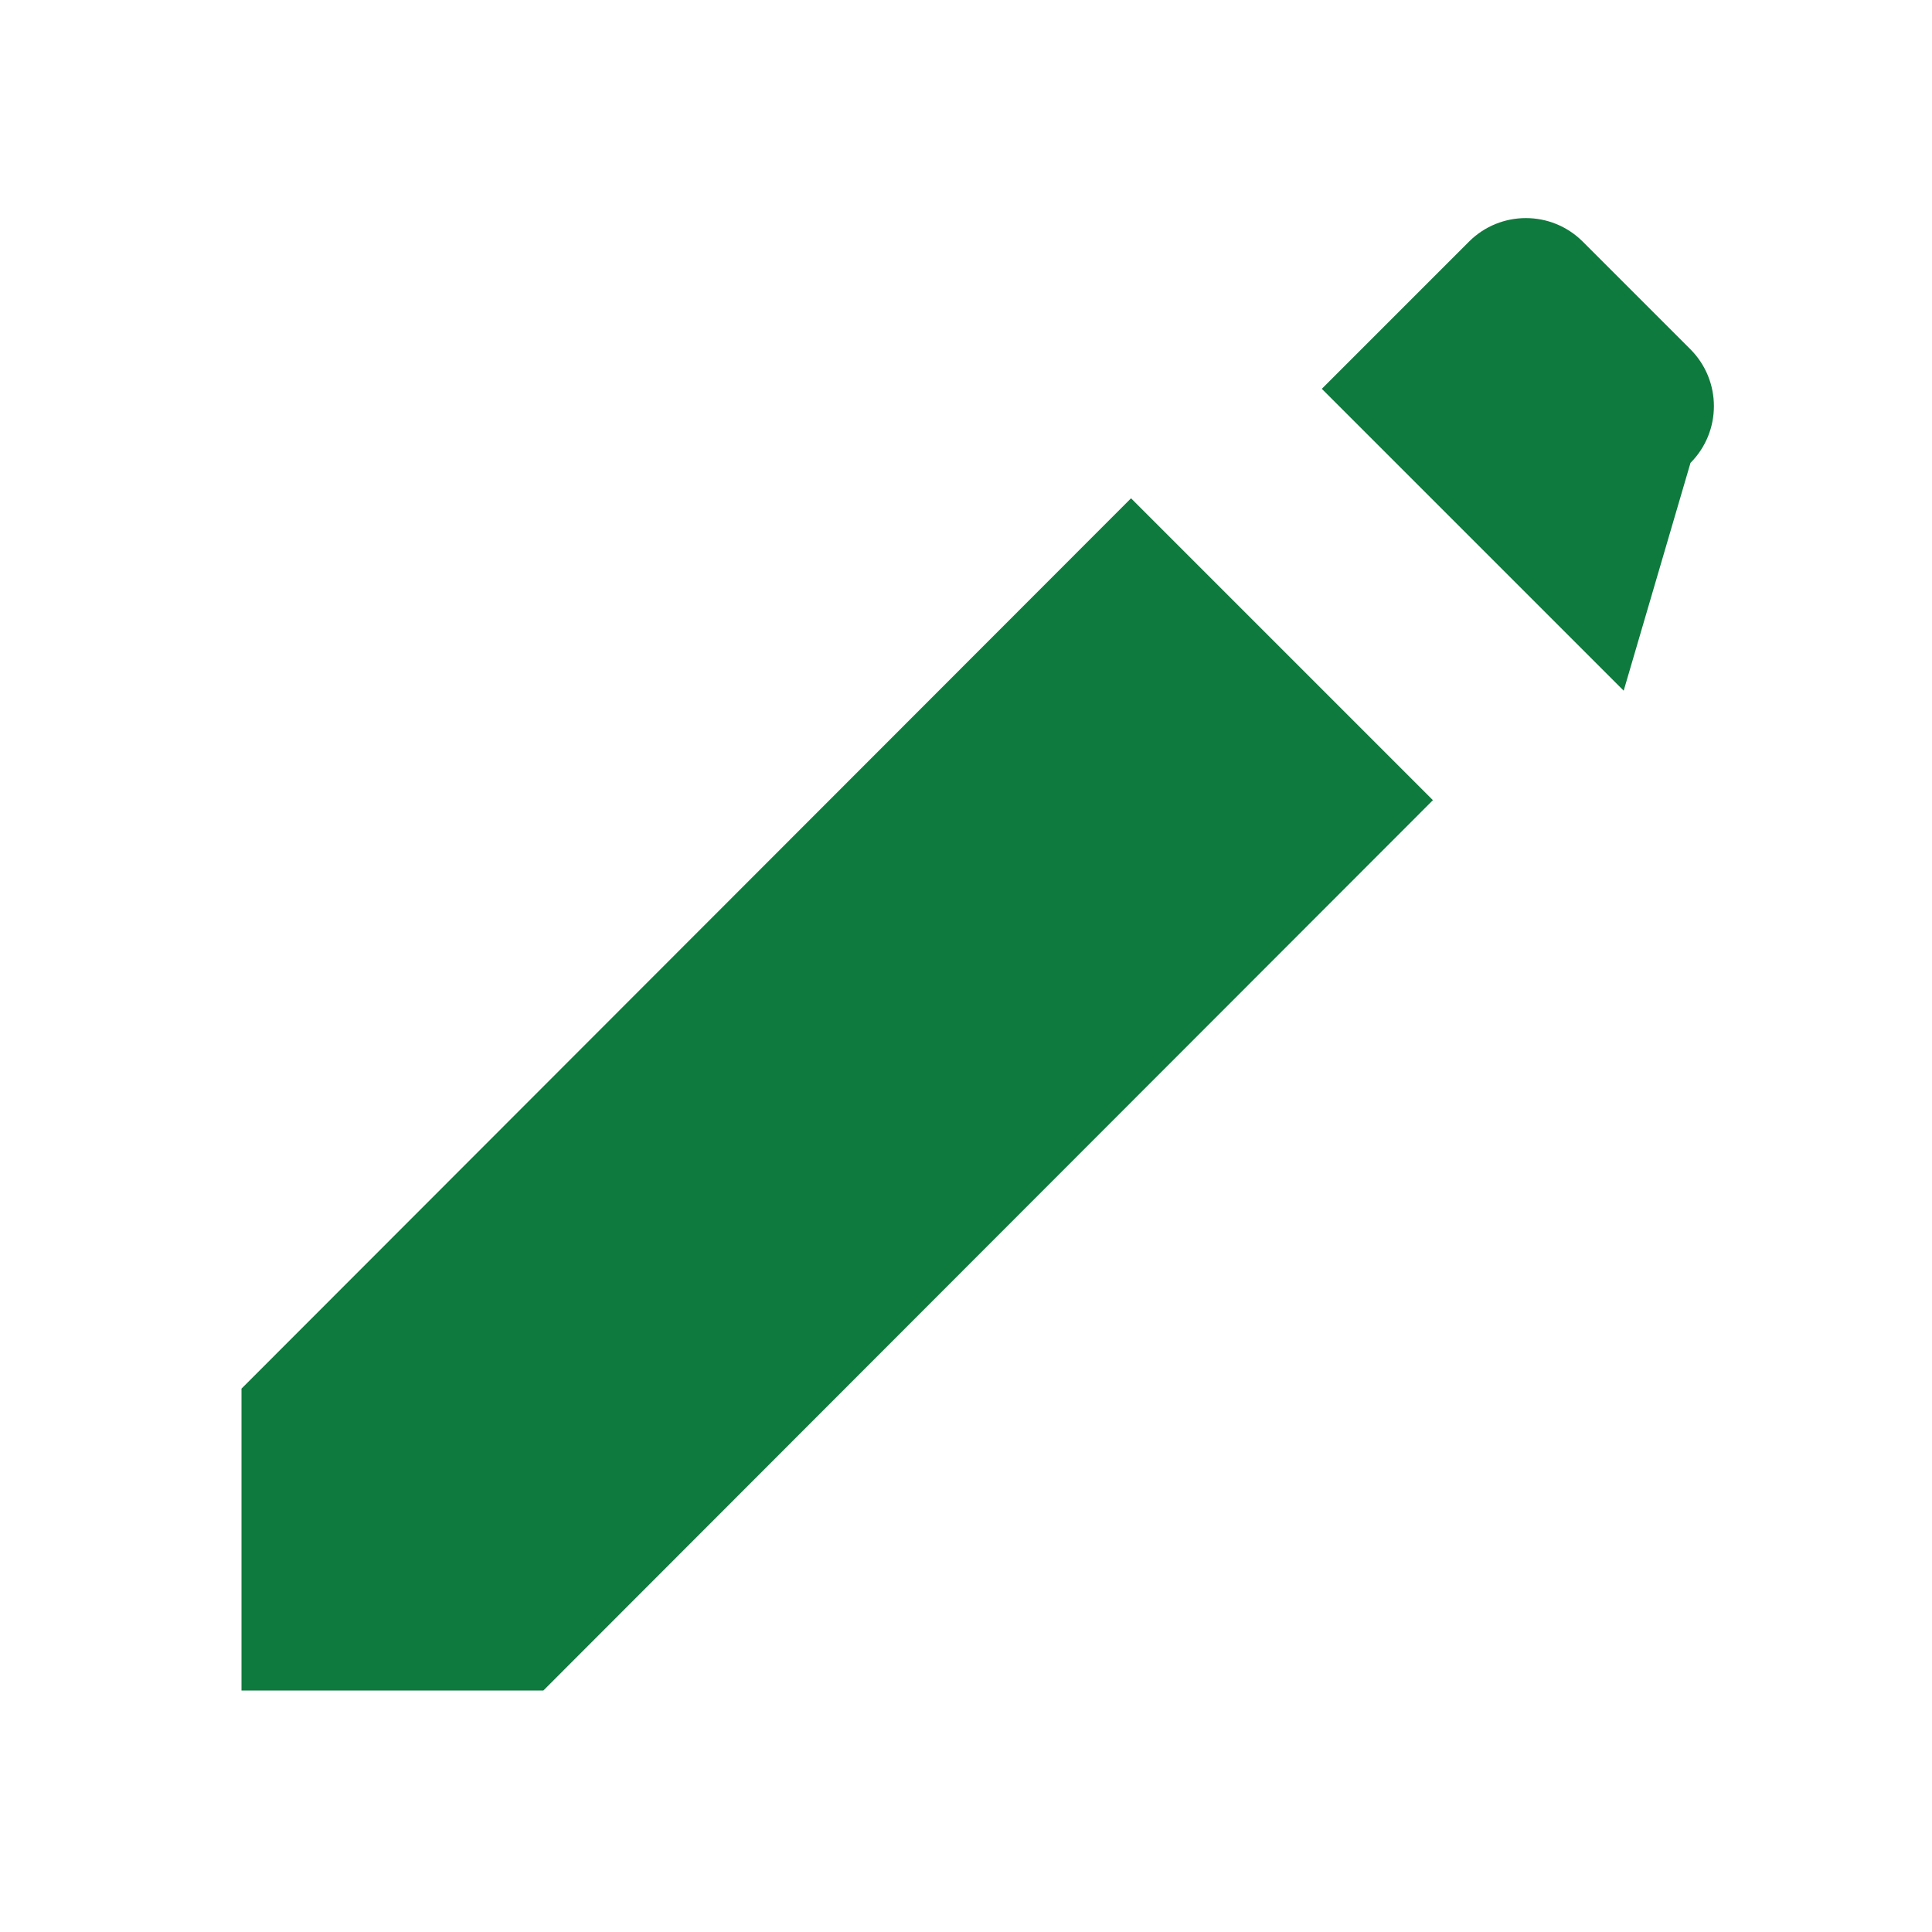
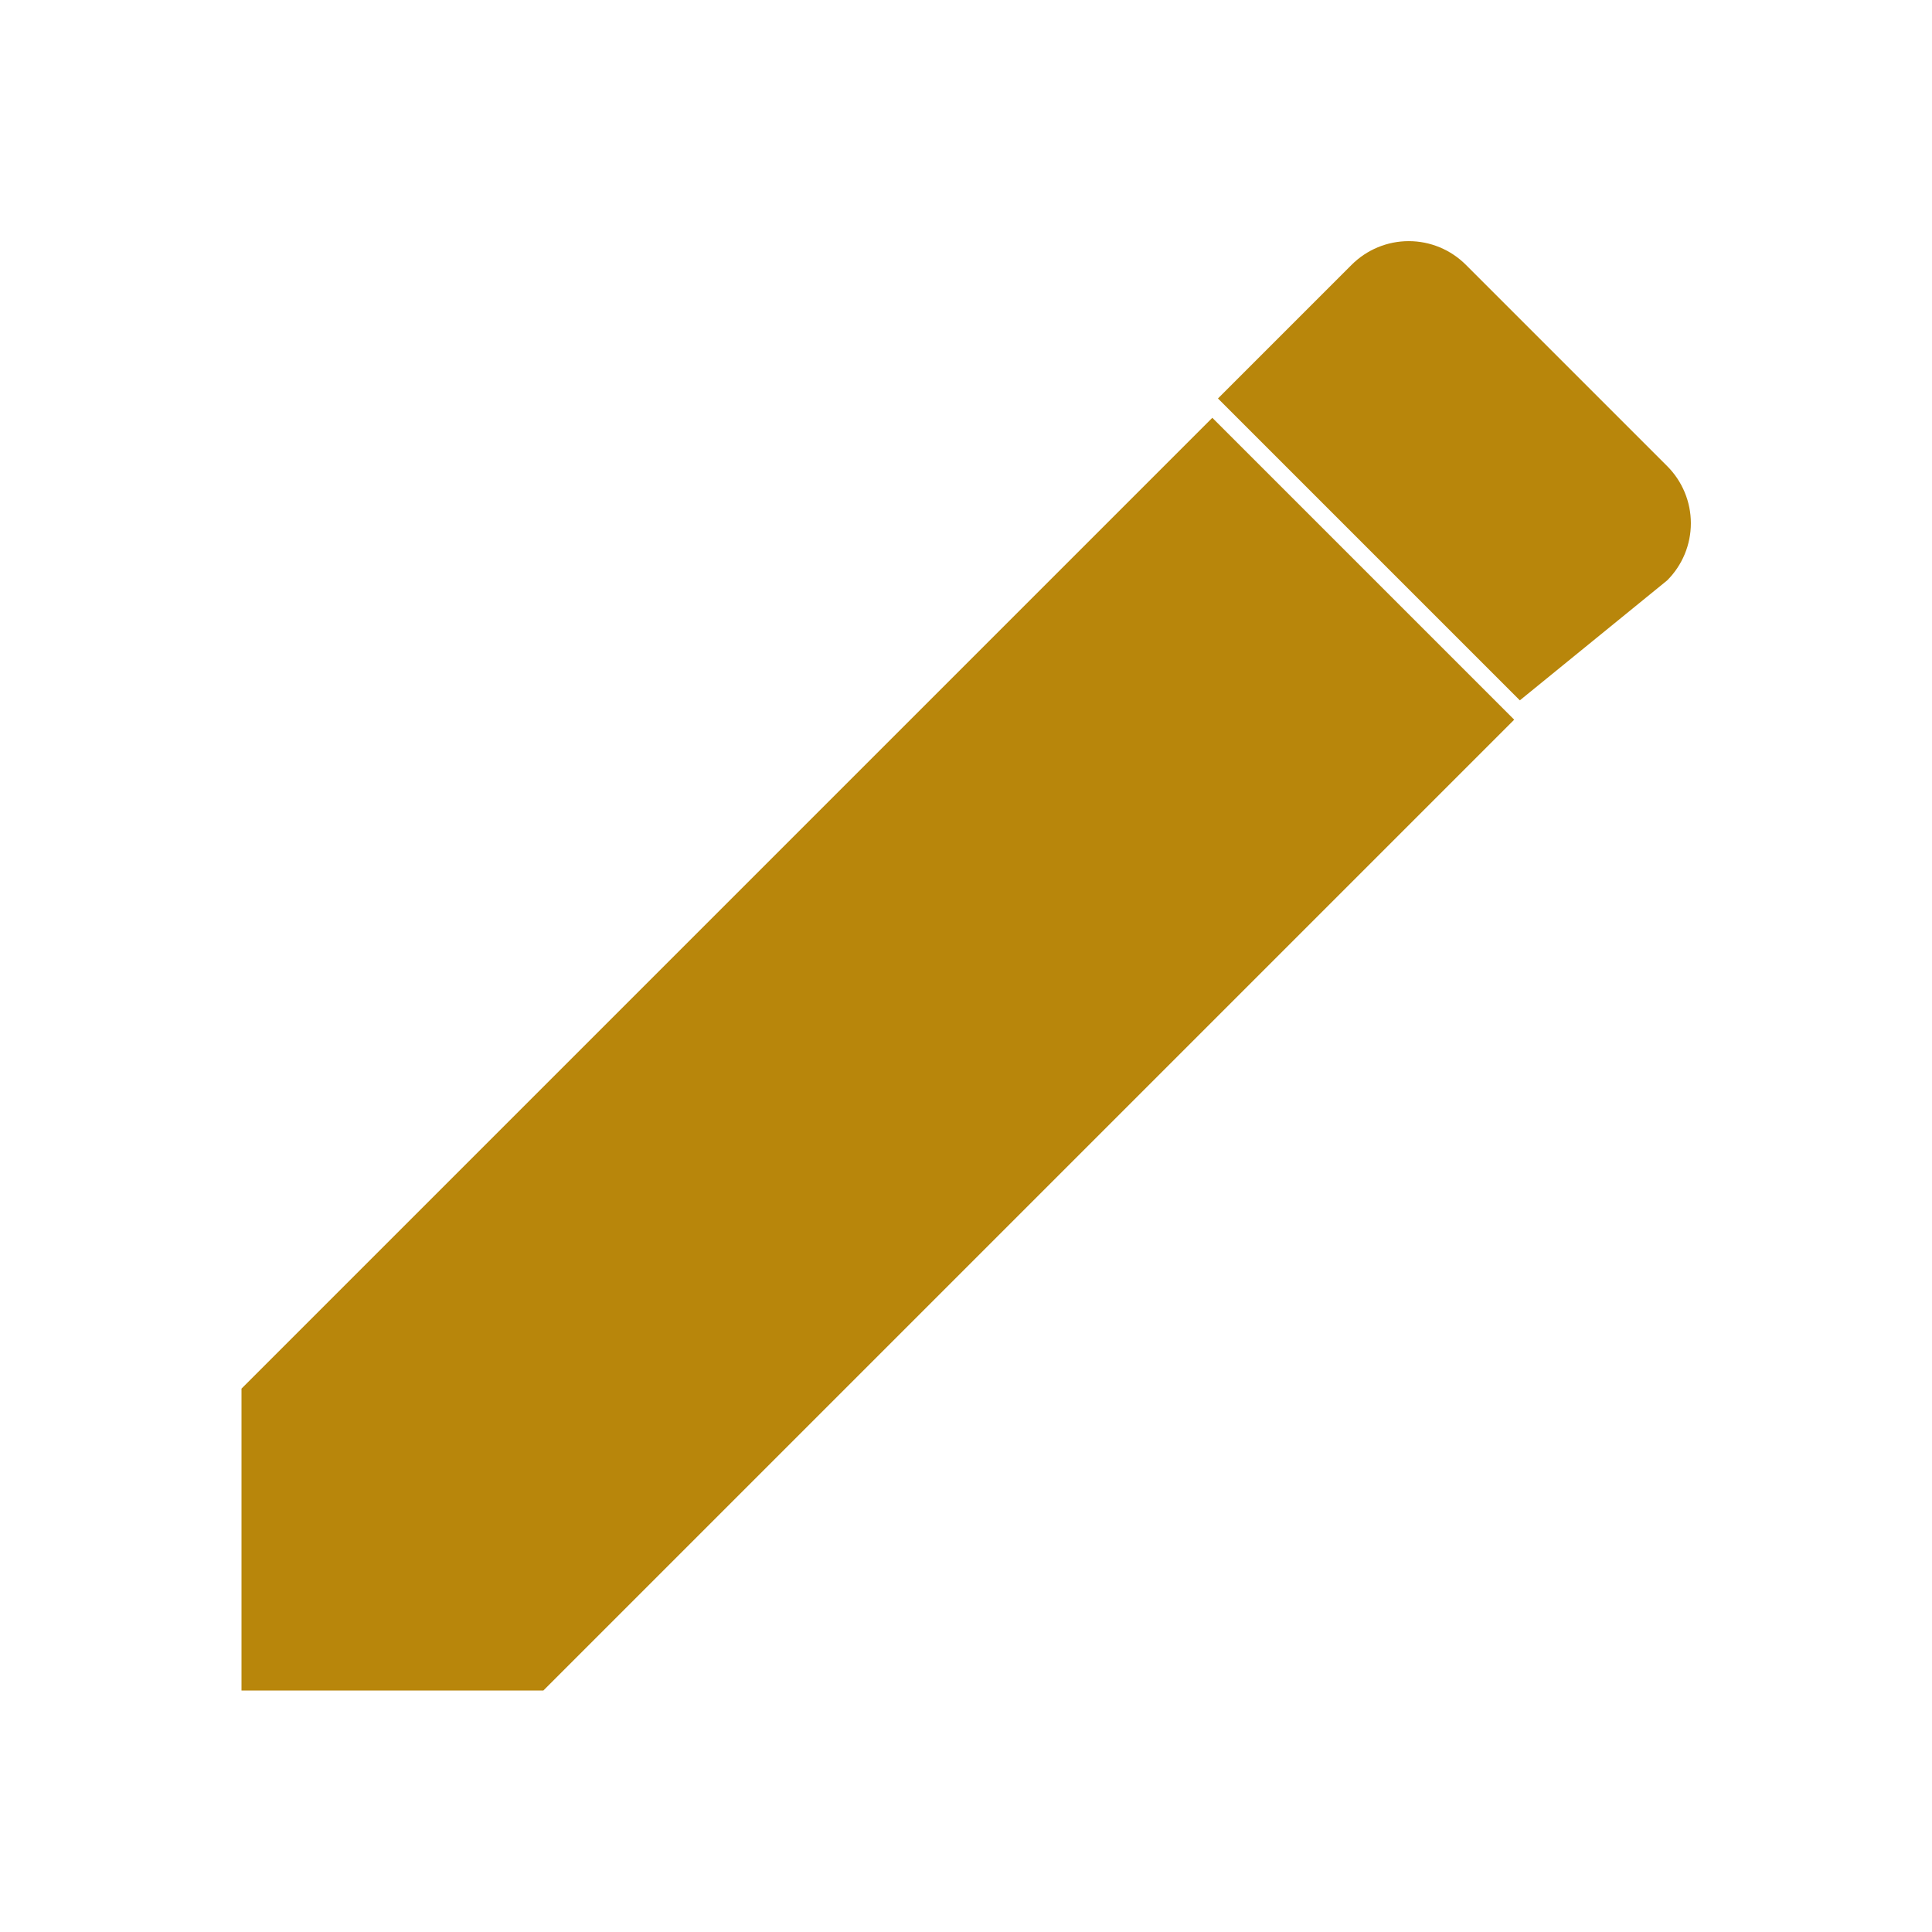
<svg xmlns="http://www.w3.org/2000/svg" viewBox="0 0 24 24">
-   <path fill="#0F7A3D" d="M3 17.25V21h3.75L17.8 9.94l-3.75-3.75L3 17.25Zm18-11.5a1 1 0 0 0 0-1.41l-1.34-1.34a1 1 0 0 0-1.41 0l-1.83 1.83 3.75 3.75L21 5.75Z" />
+   <path fill="#B8860B" d="M3 17.25V21h3.75L18.81 8.94l-3.75-3.75L3 17.25zm17.71-10.04a1.003 1.003 0 0 0 0-1.42L18.21 3.29a1.003 1.003 0 0 0-1.42 0L15.13 4.95l3.75 3.75 1.83-1.49z" />
</svg>
